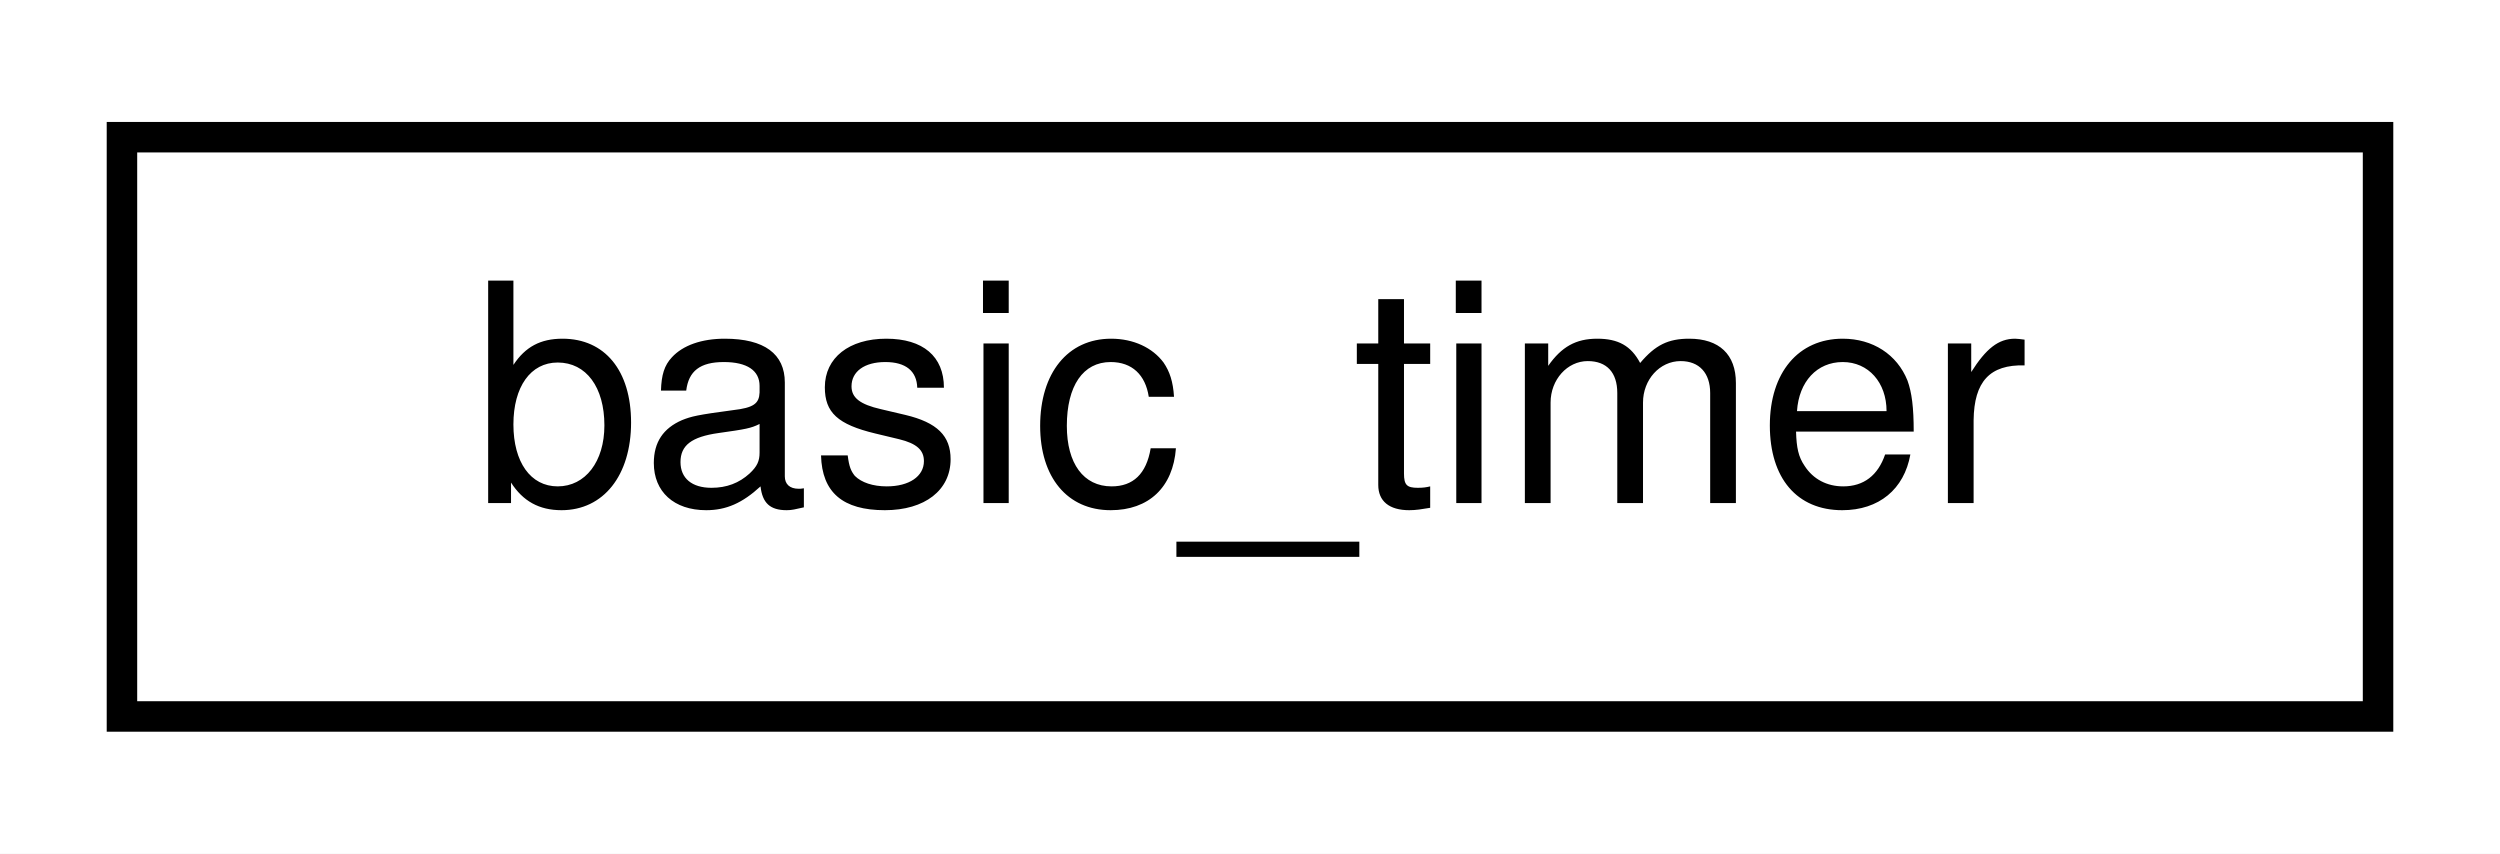
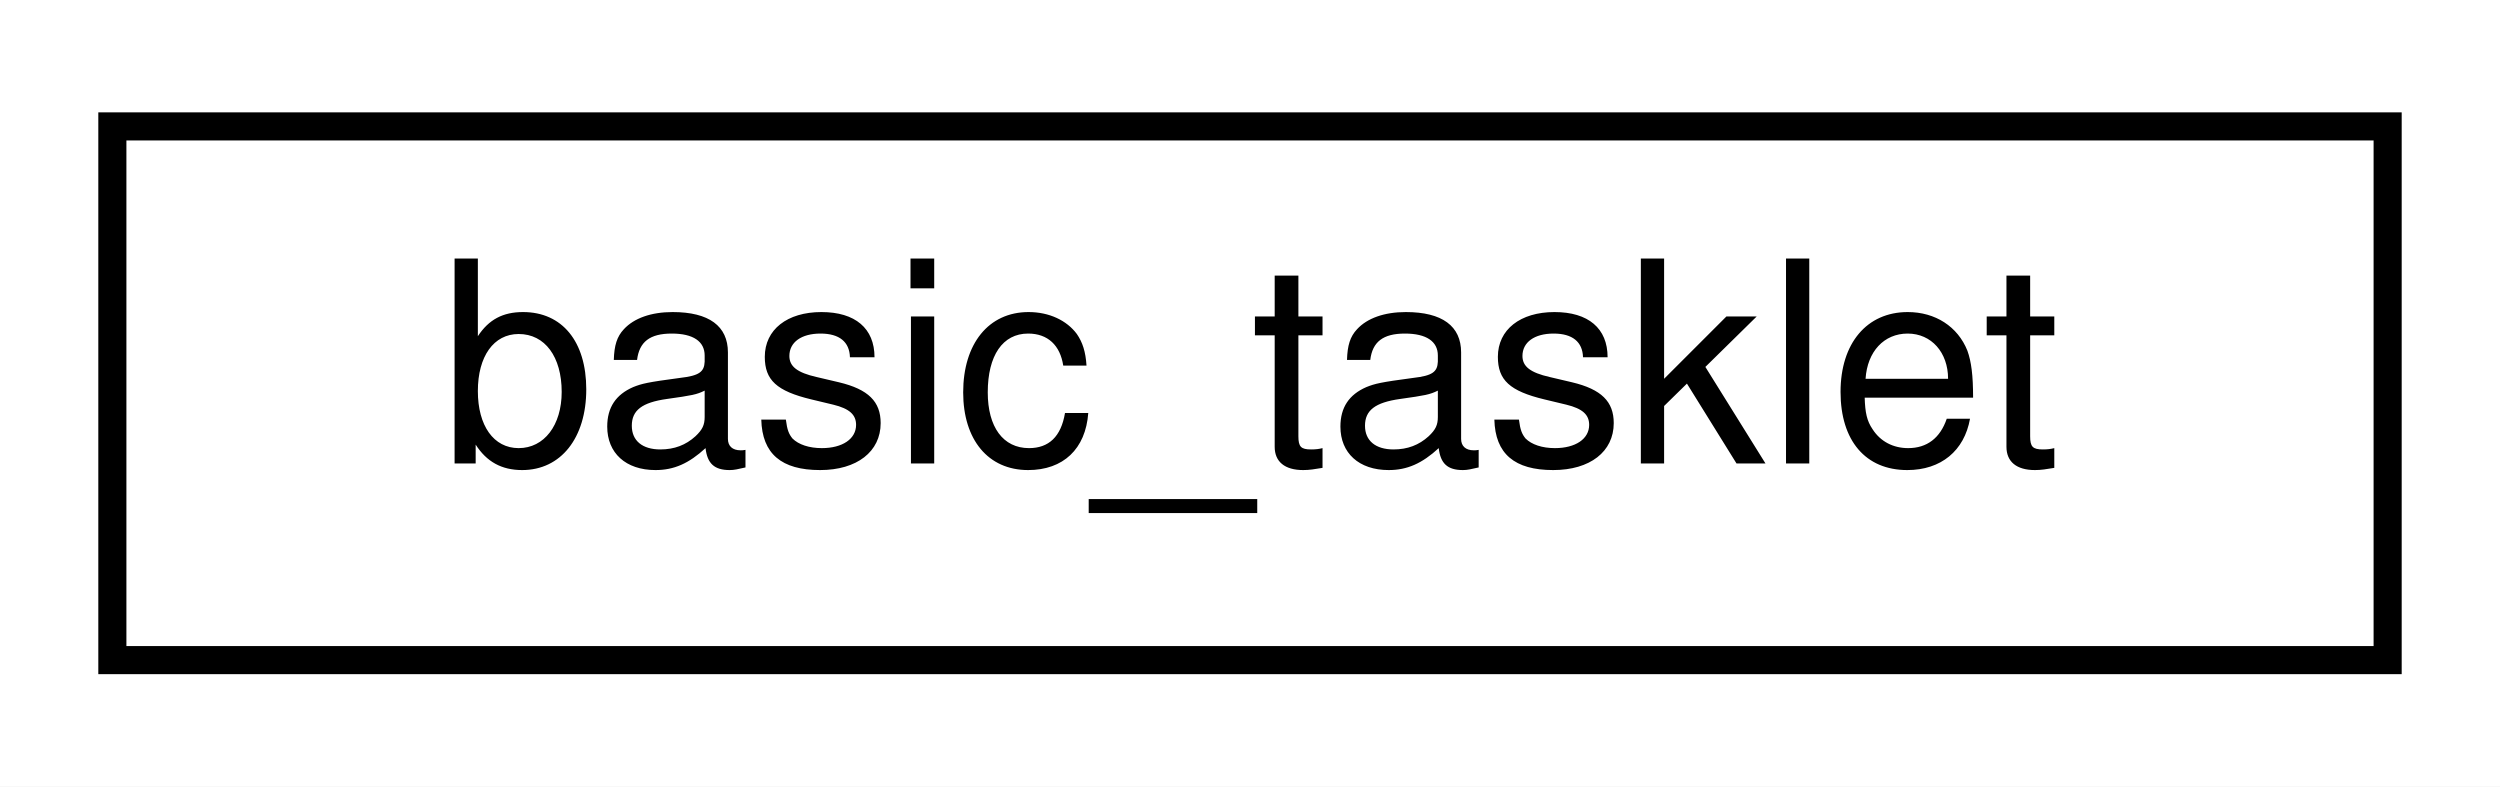
- <svg xmlns="http://www.w3.org/2000/svg" xmlns:xlink="http://www.w3.org/1999/xlink" width="82pt" height="28pt" viewBox="0.00 0.00 82.00 28.00">
+ <svg xmlns="http://www.w3.org/2000/svg" xmlns:xlink="http://www.w3.org/1999/xlink" width="89pt" height="28pt" viewBox="0.00 0.00 89.00 28.00">
  <g id="graph0" class="graph" transform="scale(1 1) rotate(0) translate(4 24)">
-     <polygon fill="white" stroke="transparent" points="-4,4 -4,-24 78,-24 78,4 -4,4" />
+     <polygon fill="white" stroke="transparent" points="-4,4 -4,-24 85,-24 85,4 -4,4" />
    <g id="node1" class="node">
      <g id="a_node1">
-         <a xlink:href="classbasic__timer.html" target="_top" xlink:title=" ">
-           <polygon fill="white" stroke="black" points="0,-0.5 0,-19.5 74,-19.5 74,-0.5 0,-0.5" />
-           <text text-anchor="middle" x="37" y="-7.5" font-family="Helvetica,sans-Serif" font-size="10.00">basic_timer</text>
+         <a xlink:href="classbasic__tasklet.html" target="_top" xlink:title=" ">
+           <polygon fill="white" stroke="black" points="0,-0.5 0,-19.5 81,-19.5 81,-0.5 0,-0.5" />
+           <text text-anchor="middle" x="40.5" y="-7.5" font-family="Helvetica,sans-Serif" font-size="10.00">basic_tasklet</text>
        </a>
      </g>
    </g>
  </g>
</svg>
